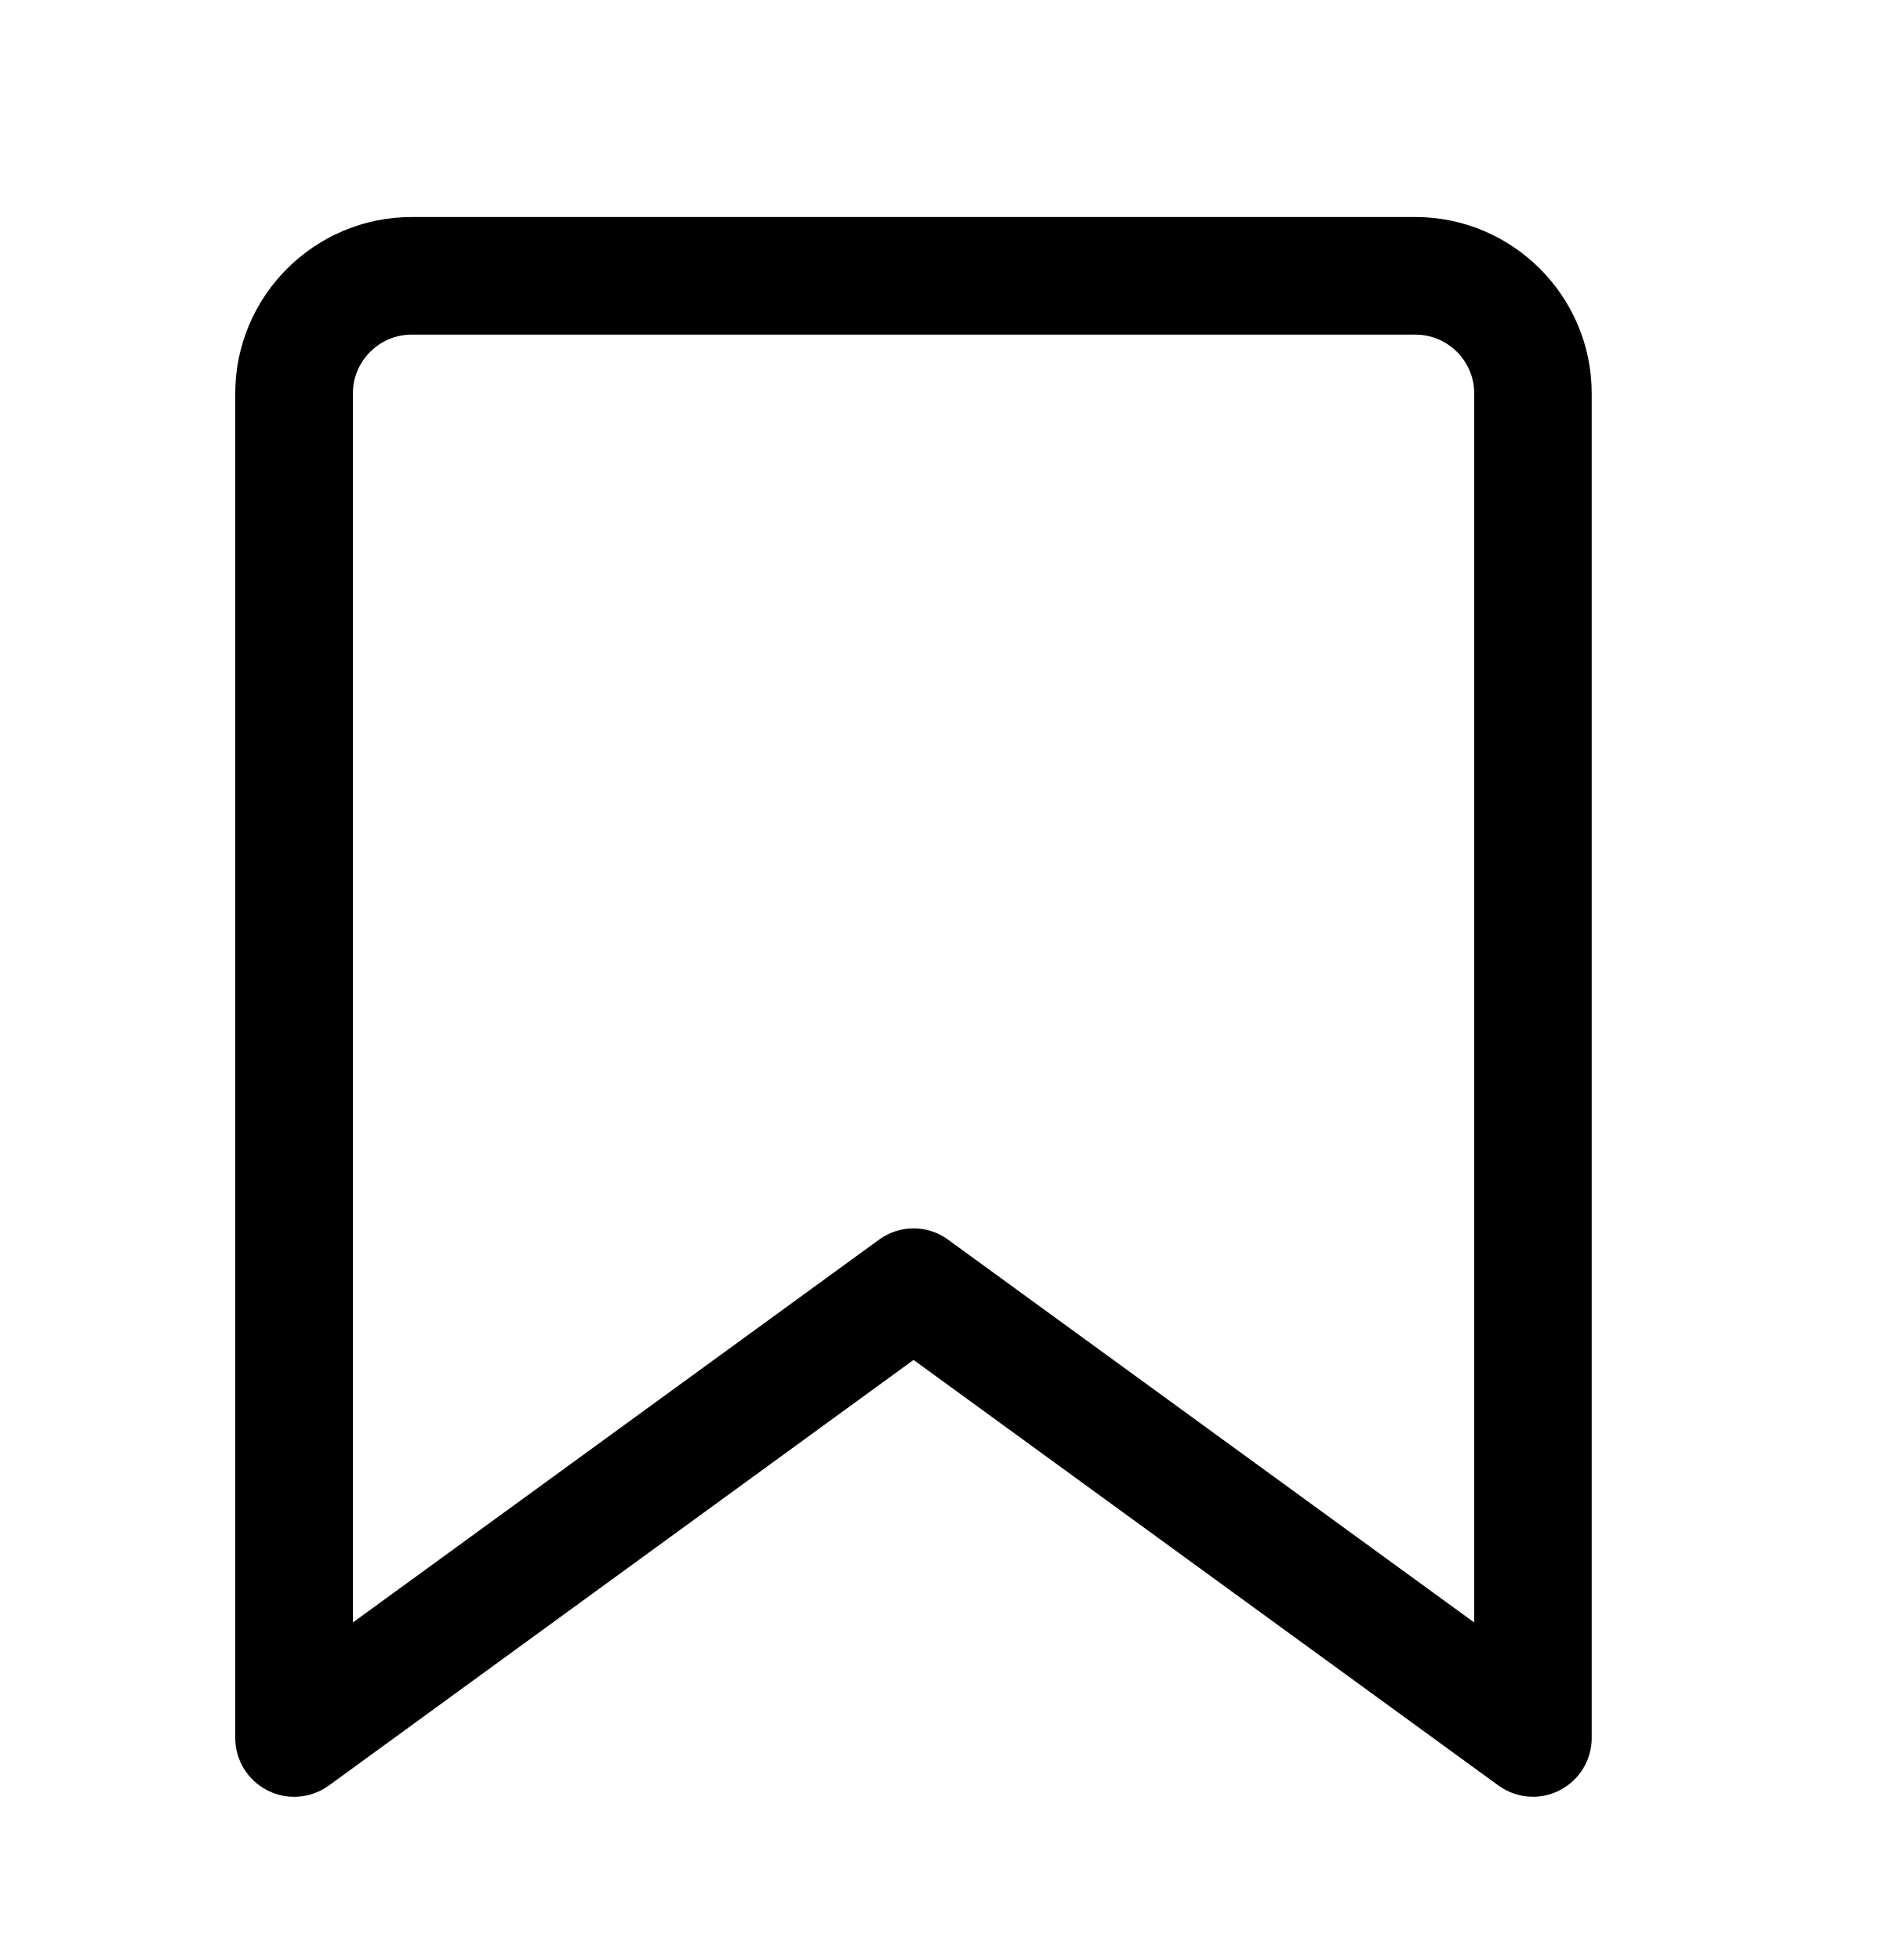
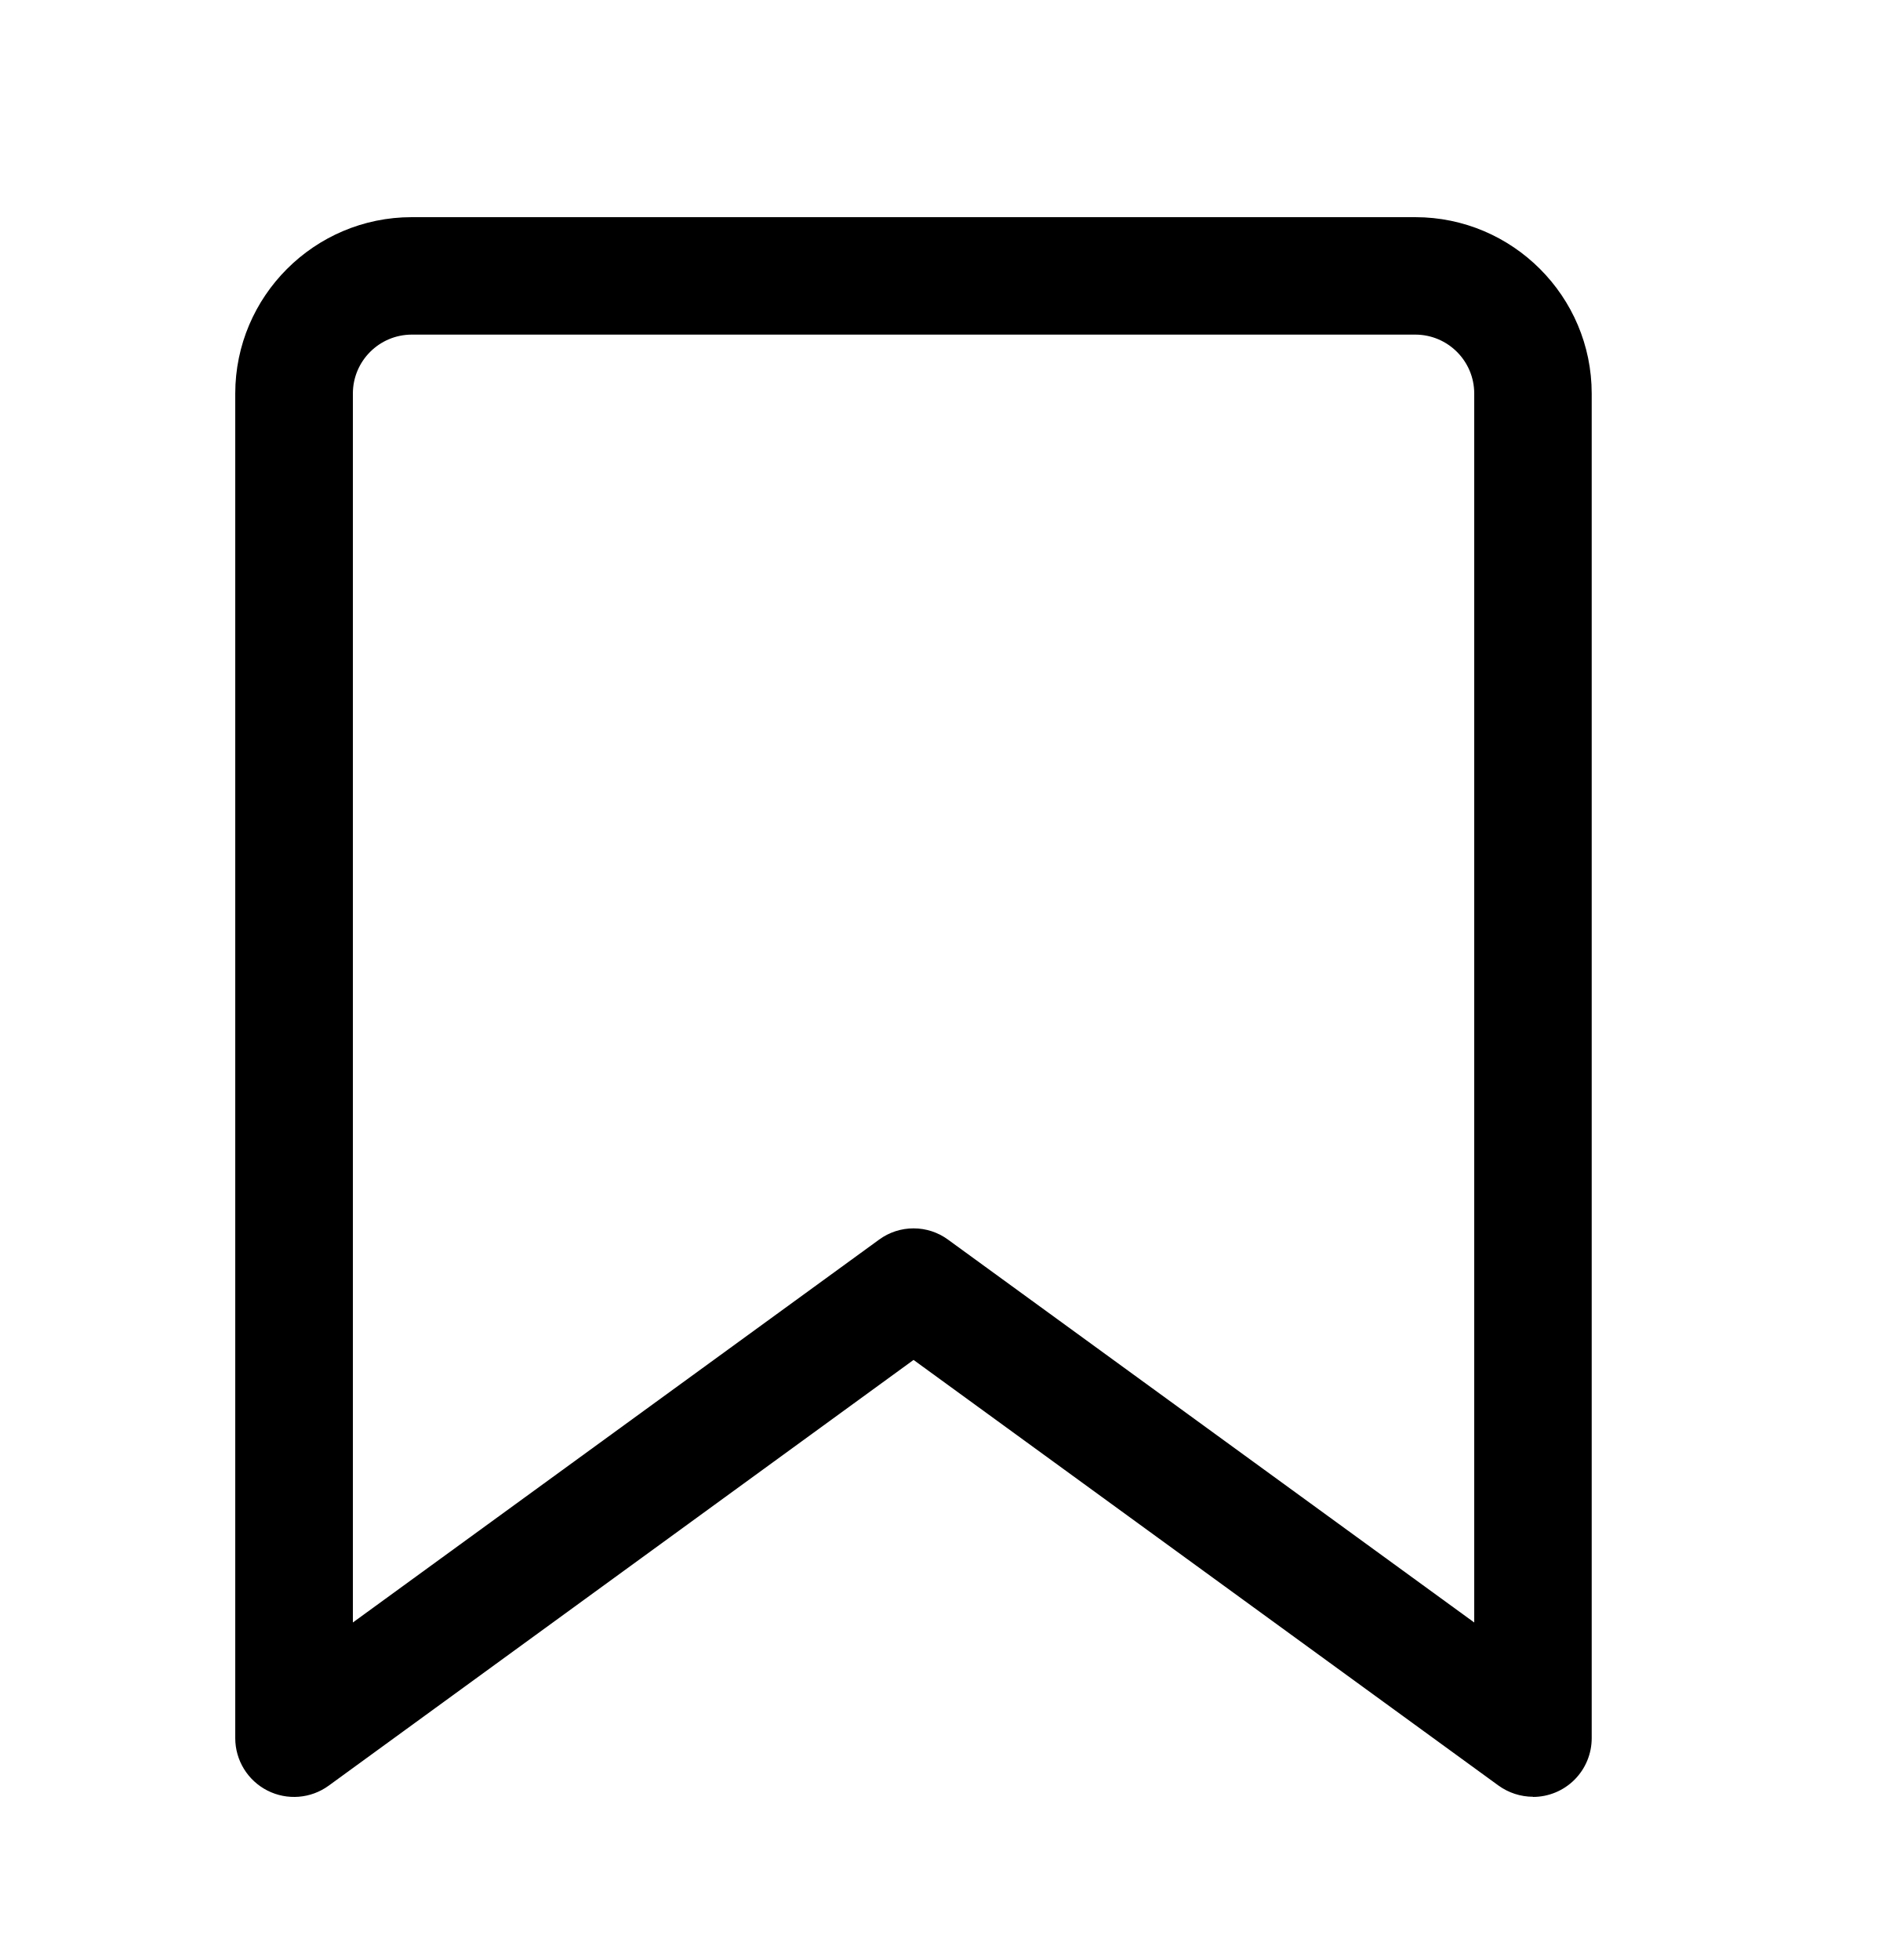
- <svg xmlns="http://www.w3.org/2000/svg" width="24" height="25" viewBox="0 0 24 25" fill="none">
-   <mask id="mask0_6_395" style="mask-type:alpha" maskUnits="userSpaceOnUse" x="0" y="0" width="24" height="25">
-     <rect y="0.768" width="24" height="24" fill="#C4C4C4" />
+ <svg xmlns="http://www.w3.org/2000/svg" width="24" height="25" fill="none">
+   <mask id="a" style="mask-type:alpha" maskUnits="userSpaceOnUse" x="0" y="0" width="24" height="25">
+     <path fill="#C4C4C4" d="M0 .768h24v24H0z" />
  </mask>
-   <g mask="url(#mask0_6_395)">
-     <path d="M19.55 22.918C19.393 22.918 19.238 22.868 19.108 22.774L11.65 17.346L4.192 22.776C3.964 22.94 3.662 22.966 3.41 22.836C3.16 22.709 3 22.451 3 22.169V5.018C3 3.778 4.01 2.768 5.25 2.768H18.048C19.288 2.768 20.298 3.778 20.298 5.018V22.168C20.298 22.45 20.14 22.708 19.888 22.836C19.782 22.891 19.665 22.918 19.548 22.918H19.55ZM11.65 15.668C11.805 15.668 11.96 15.716 12.09 15.812L18.8 20.695V5.018C18.8 4.606 18.463 4.268 18.05 4.268H5.25C4.837 4.268 4.5 4.606 4.5 5.018V20.695L11.21 15.812C11.34 15.716 11.495 15.668 11.65 15.668Z" fill="black" />
+   <g mask="url(#a)">
+     <path d="M19.55 22.918a.755.755 0 0 1-.442-.144l-7.458-5.428-7.458 5.43A.75.75 0 0 1 3 22.17V5.02c0-1.24 1.01-2.25 2.25-2.25h12.798c1.24 0 2.25 1.01 2.25 2.25v17.15a.749.749 0 0 1-.75.75h.002zm-7.9-7.25a.74.74 0 0 1 .44.144l6.71 4.883V5.018a.752.752 0 0 0-.75-.75H5.25a.752.752 0 0 0-.75.75v15.677l6.71-4.883a.74.74 0 0 1 .44-.144z" fill="#000" />
  </g>
</svg>
